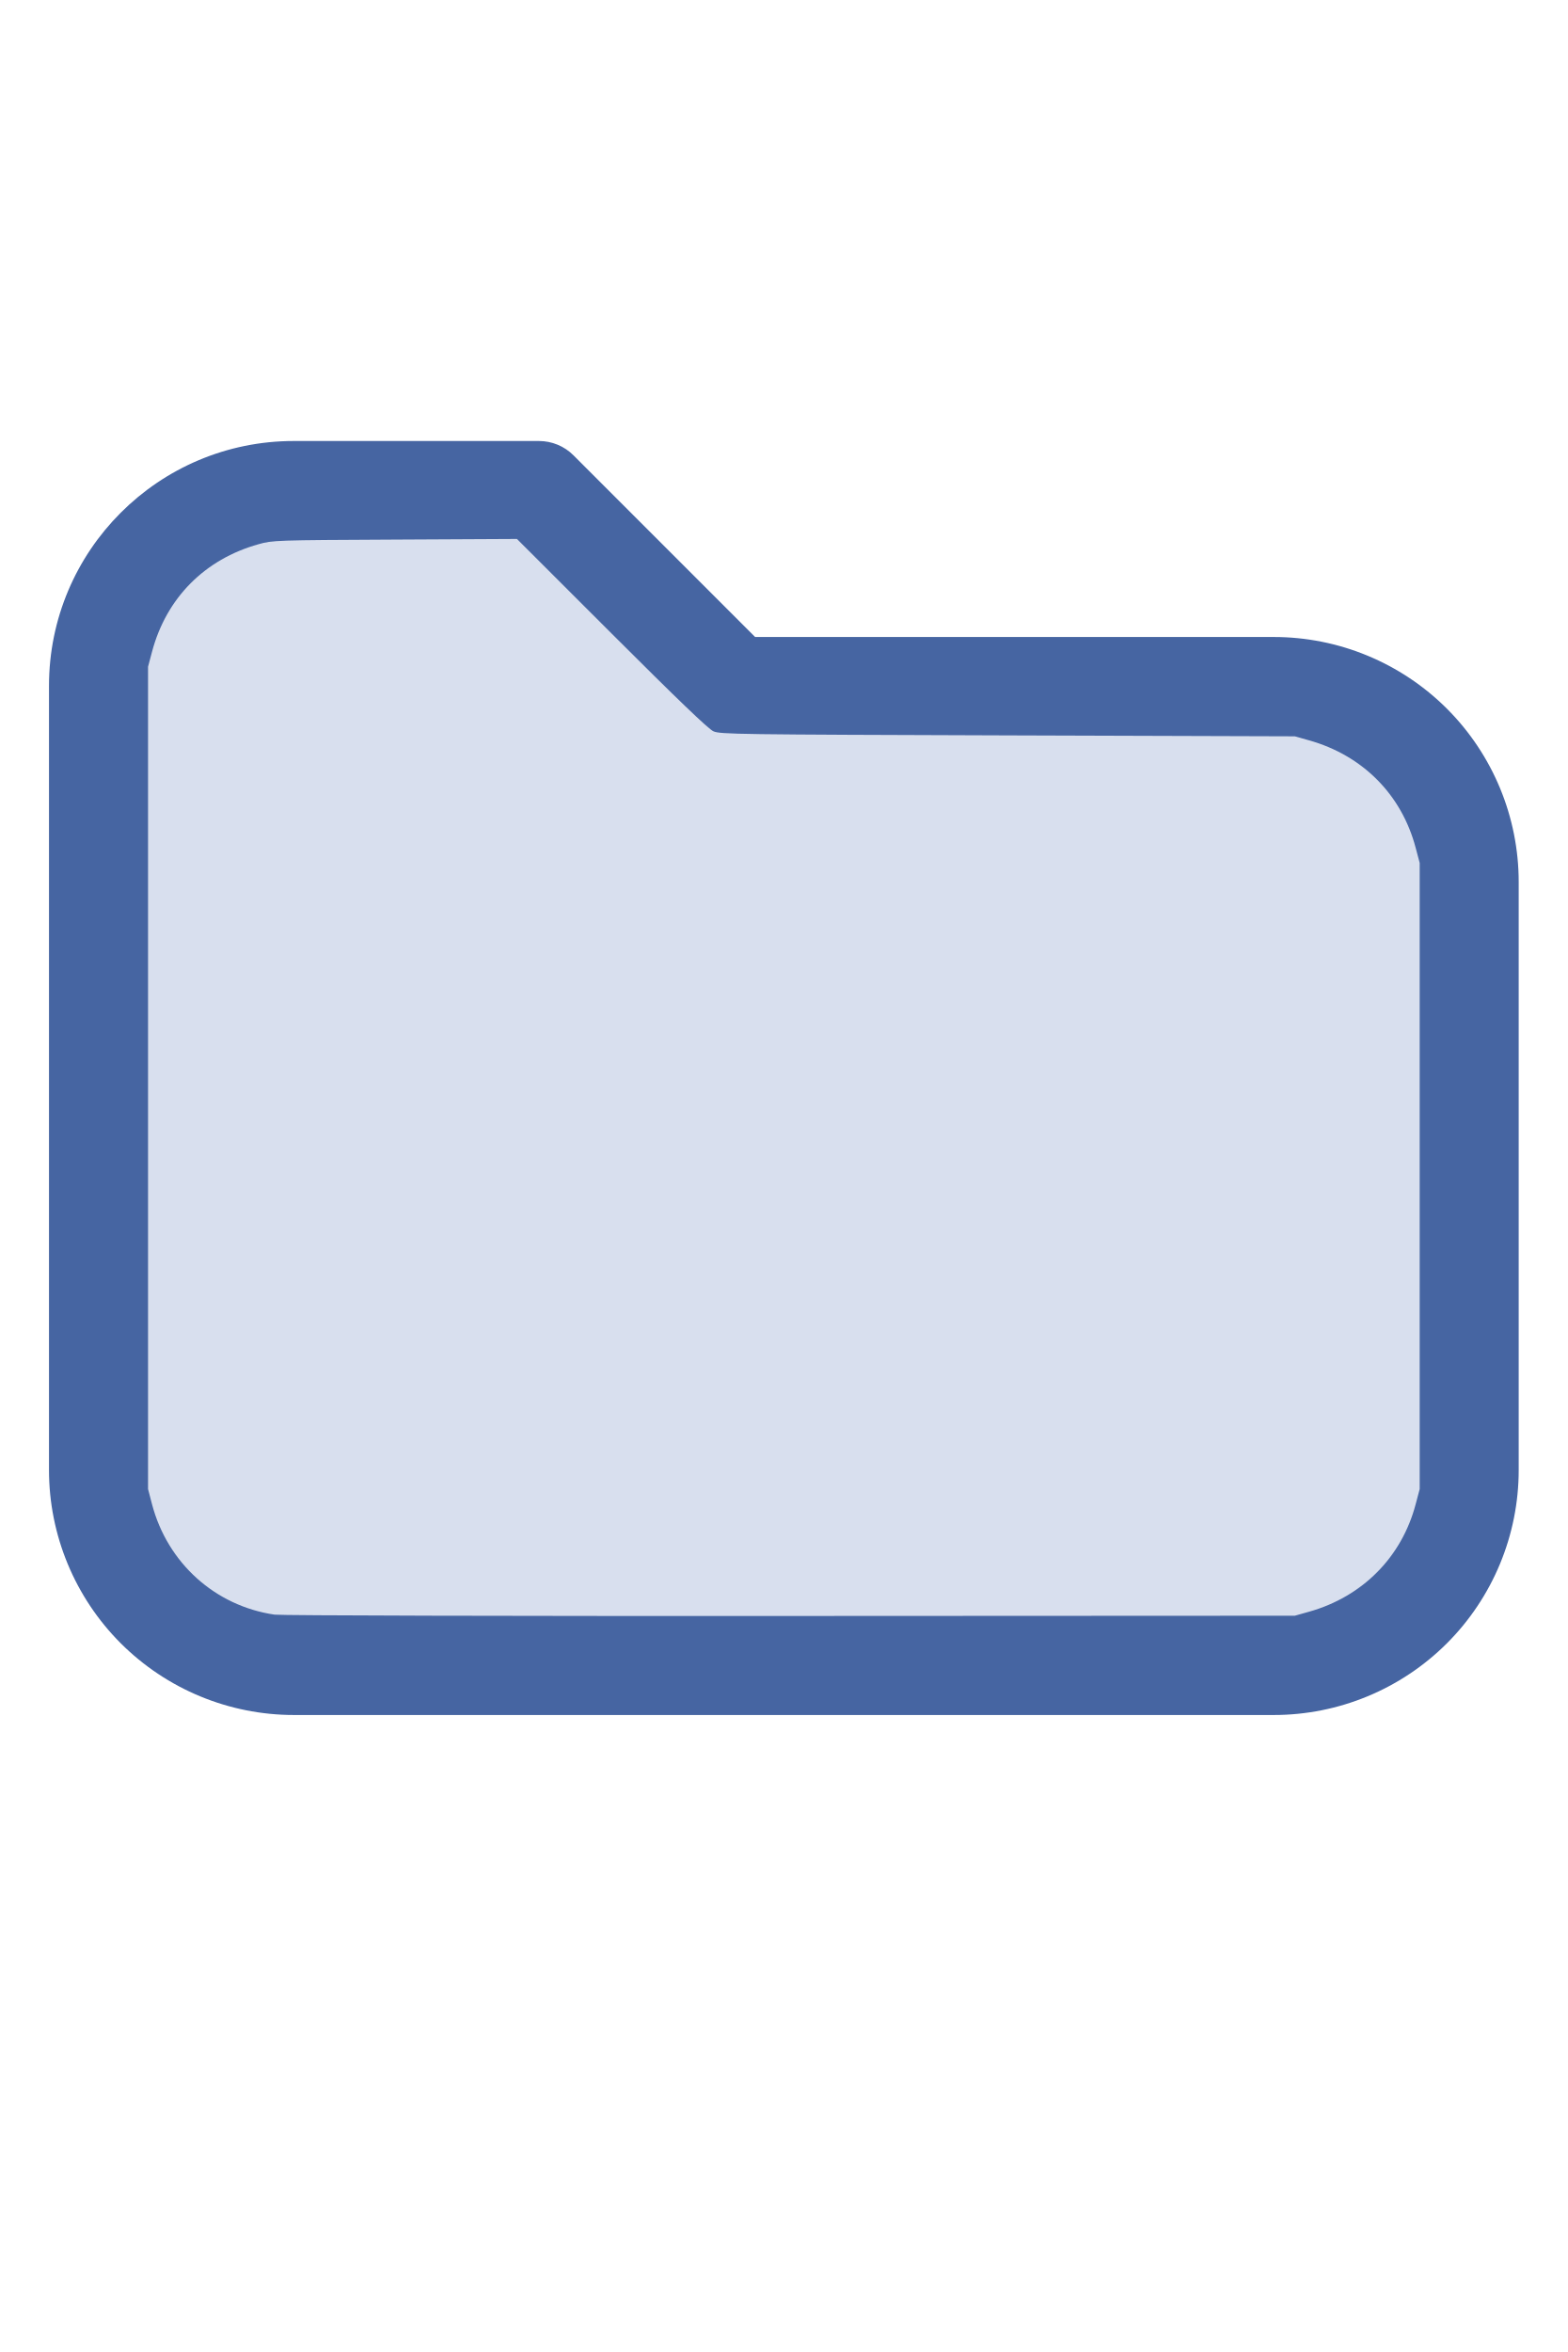
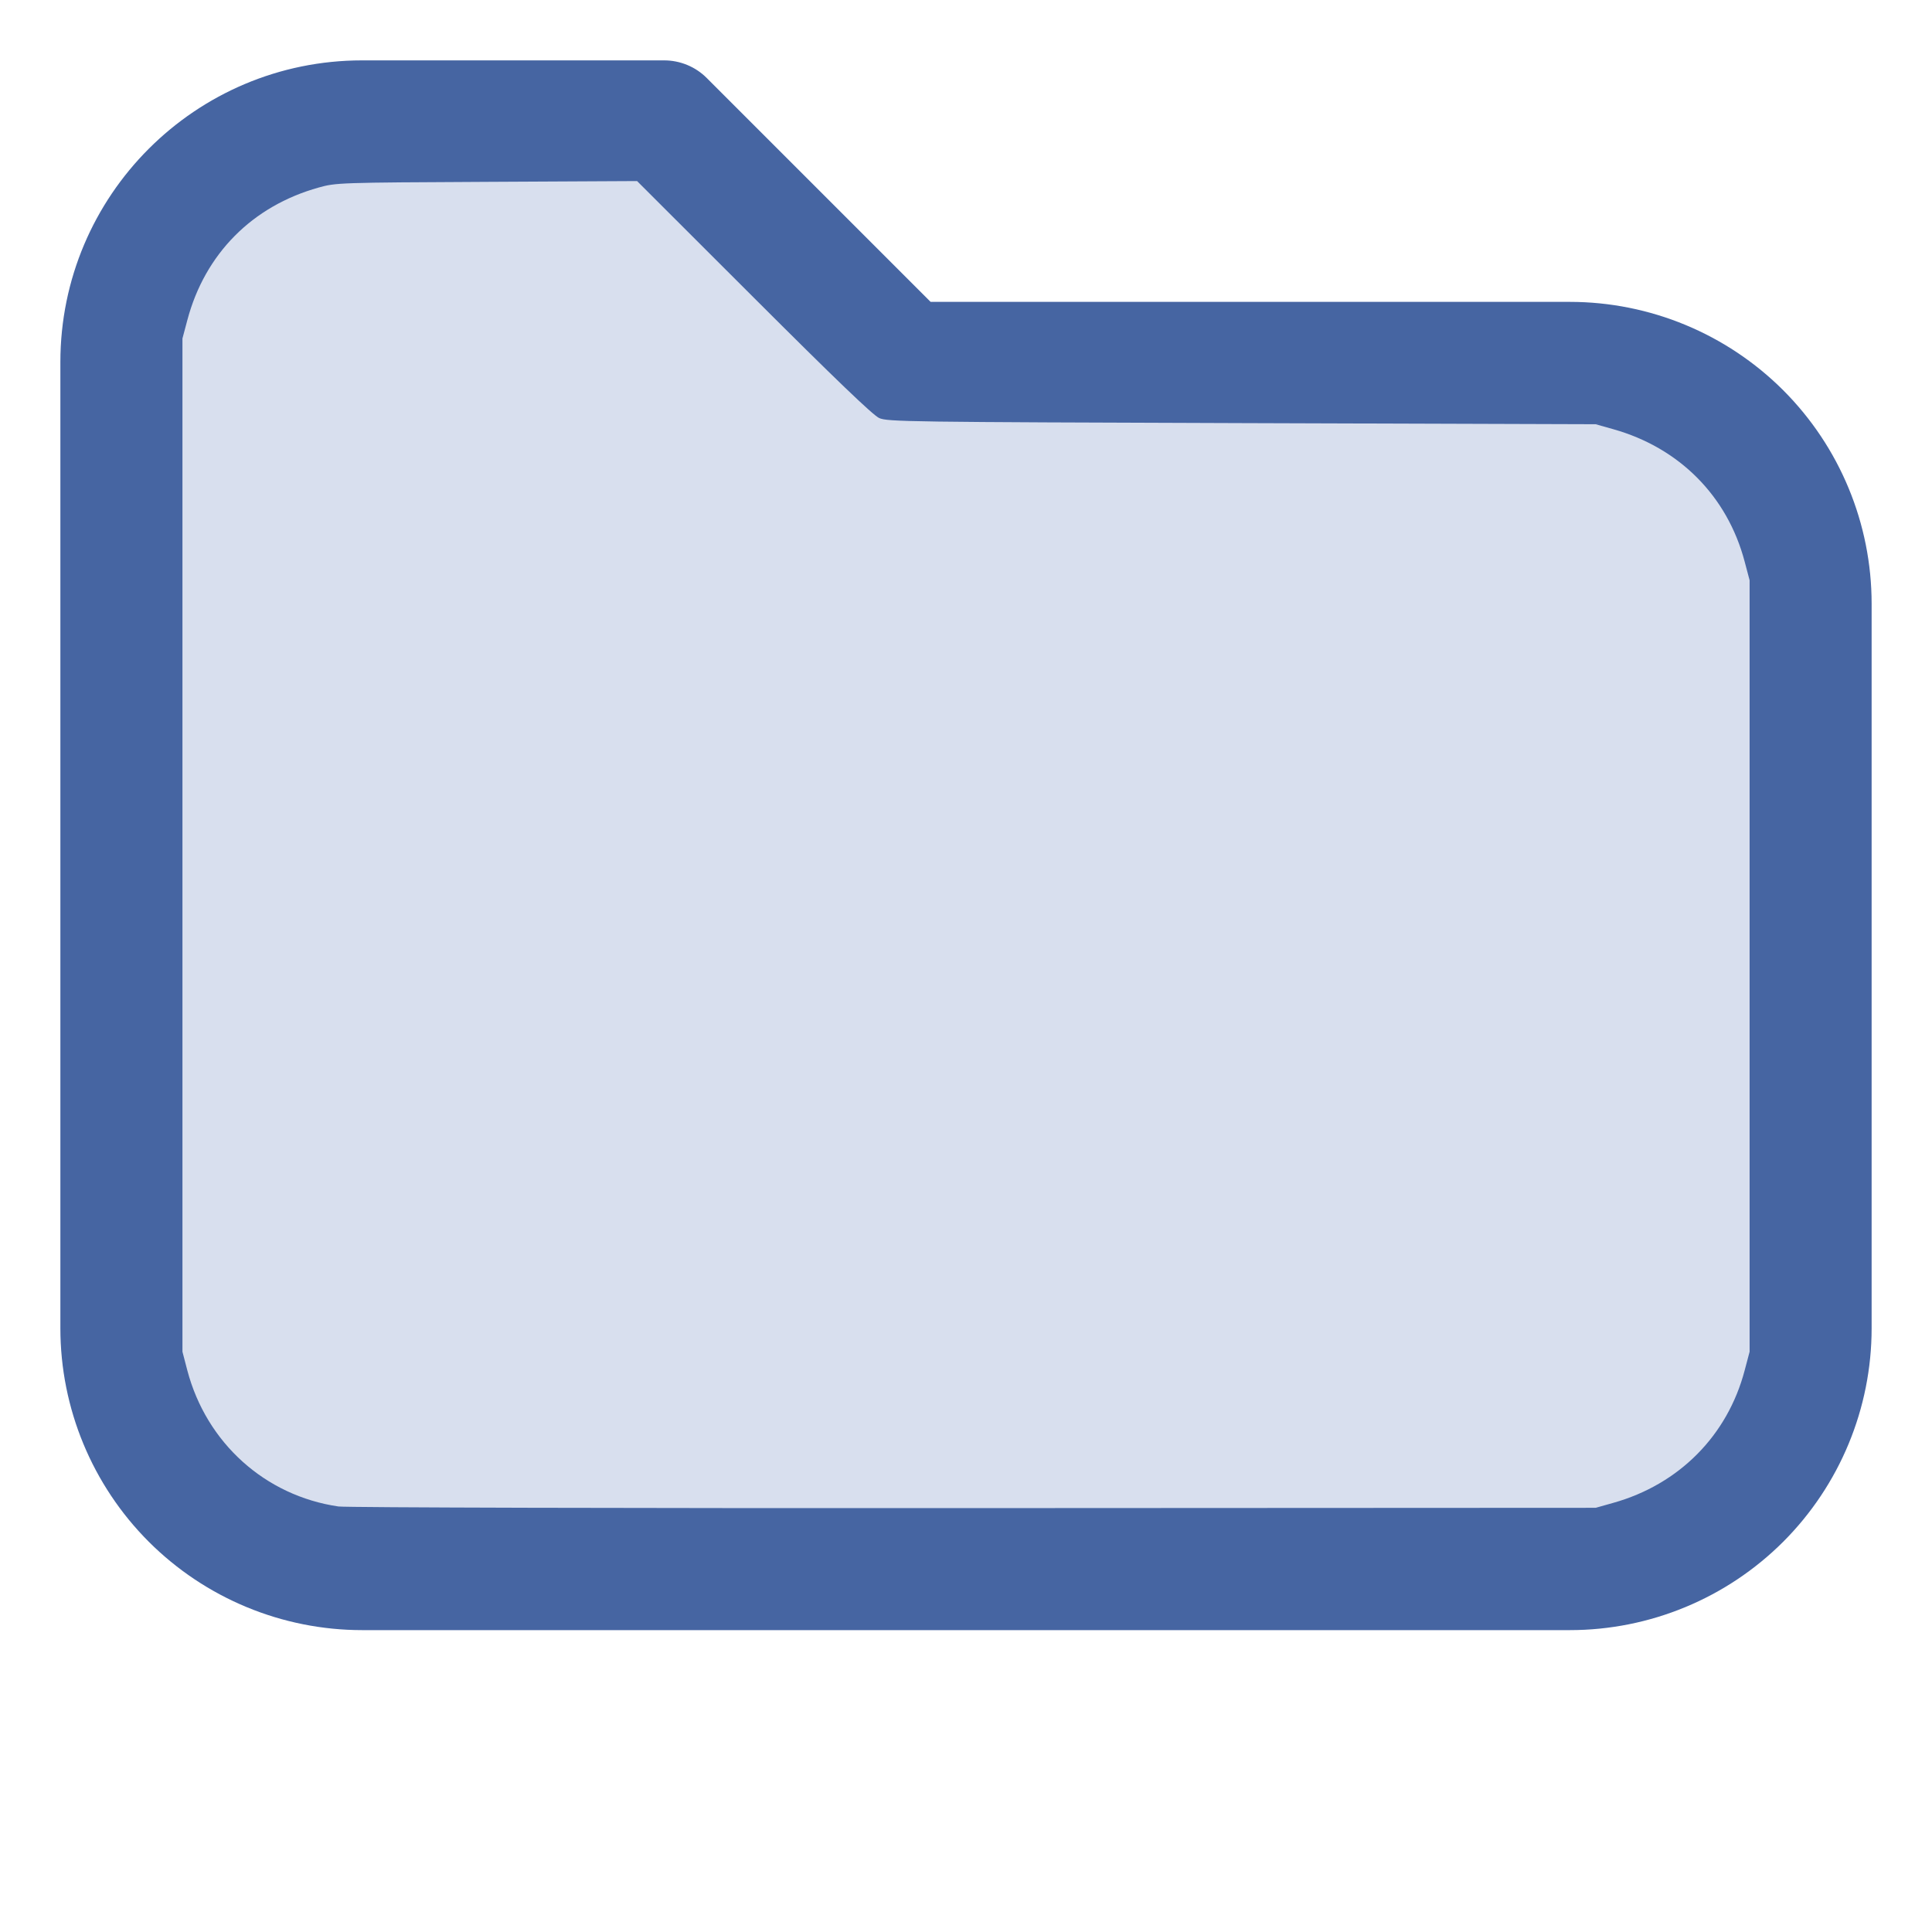
- <svg xmlns="http://www.w3.org/2000/svg" version="1.1" width="16" height="24" viewBox="0 0 32 32" xml:space="preserve">
+ <svg xmlns="http://www.w3.org/2000/svg" version="1.1" WIDTH="16" HEIGHT="24" viewBox="0 0 32 32" xml:space="preserve">
  <g style="fill:#4665A2;">
    <path d="M1,5.998l-0,16.002c-0,1.326 0.527,2.598 1.464,3.536c0.938,0.937 2.21,1.464 3.536,1.464c5.322,0 14.678,-0 20,0c1.326,0 2.598,-0.527 3.536,-1.464c0.937,-0.938 1.464,-2.21 1.464,-3.536c0,-3.486 0,-8.514 0,-12c0,-1.326 -0.527,-2.598 -1.464,-3.536c-0.938,-0.937 -2.21,-1.464 -3.536,-1.464c-0,0 -10.586,0 -10.586,0c0,-0 -3.707,-3.707 -3.707,-3.707c-0.187,-0.188 -0.442,-0.293 -0.707,-0.293l-5.002,0c-2.76,0 -4.998,2.238 -4.998,4.998Zm2,-0l-0,16.002c-0,0.796 0.316,1.559 0.879,2.121c0.562,0.563 1.325,0.879 2.121,0.879l20,0c0.796,0 1.559,-0.316 2.121,-0.879c0.563,-0.562 0.879,-1.325 0.879,-2.121c0,-3.486 0,-8.514 0,-12c0,-0.796 -0.316,-1.559 -0.879,-2.121c-0.562,-0.563 -1.325,-0.879 -2.121,-0.879c-7.738,0 -11,0 -11,0c-0.265,0 -0.52,-0.105 -0.707,-0.293c-0,0 -3.707,-3.707 -3.707,-3.707c-0,0 -4.588,0 -4.588,0c-1.656,0 -2.998,1.342 -2.998,2.998Z" />
  </g>
-   <g style="fill:#D8DFEE;stroke-width:0;">
+   <g style="fill:#D8DFEE;stroke-WIDTH:0;">
    <path d="M 5.606,24.952 C 4.392,24.775 3.42,23.9 3.103,22.699 L 3.022,22.389 V 13.998 5.606 L 3.104,5.298 C 3.396,4.203 4.18,3.412 5.279,3.106 5.565,3.026 5.615,3.024 8.061,3.012 l 2.491,-0.013 1.932,1.93 c 1.344,1.343 1.976,1.95 2.078,1.995 0.137,0.062 0.474,0.066 6.007,0.084 l 5.861,0.019 0.291,0.082 c 1.095,0.308 1.89,1.109 2.176,2.193 l 0.082,0.309 V 16 22.389 l -0.082,0.309 c -0.284,1.079 -1.086,1.888 -2.176,2.194 l -0.291,0.082 -10.303,0.005 c -5.7,0.003 -10.4,-0.009 -10.521,-0.027 z" />
  </g>
</svg>
